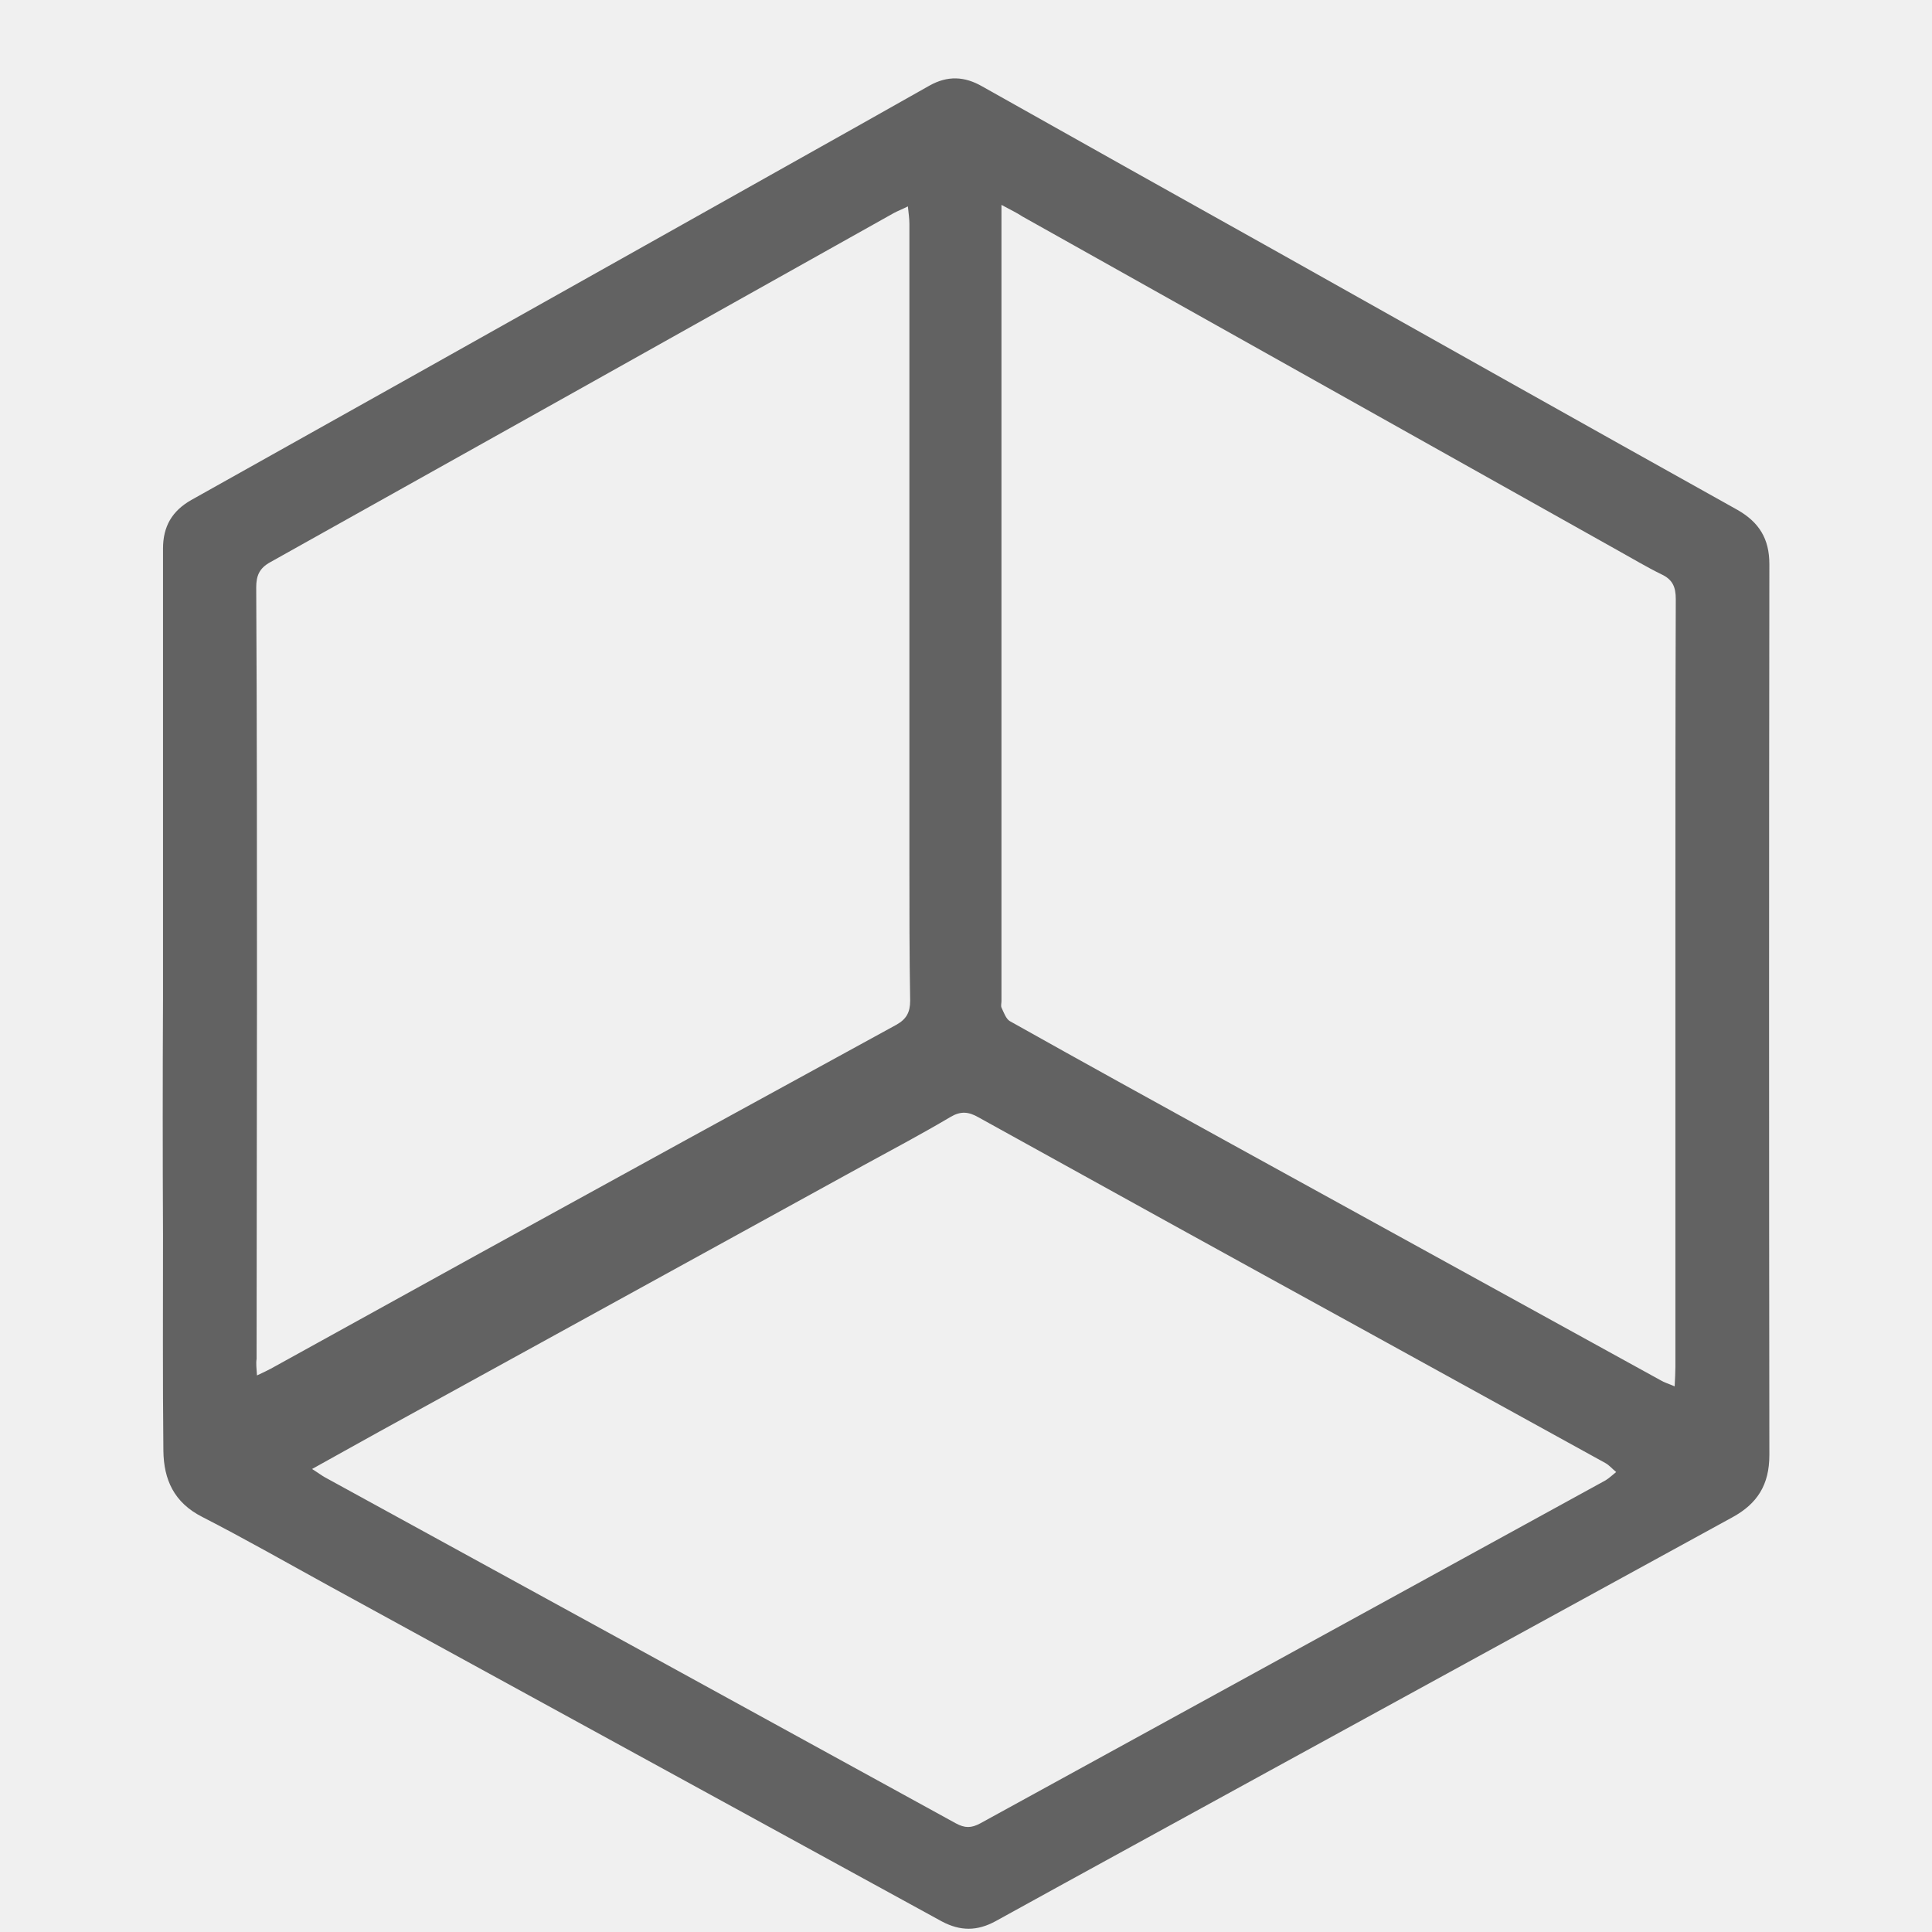
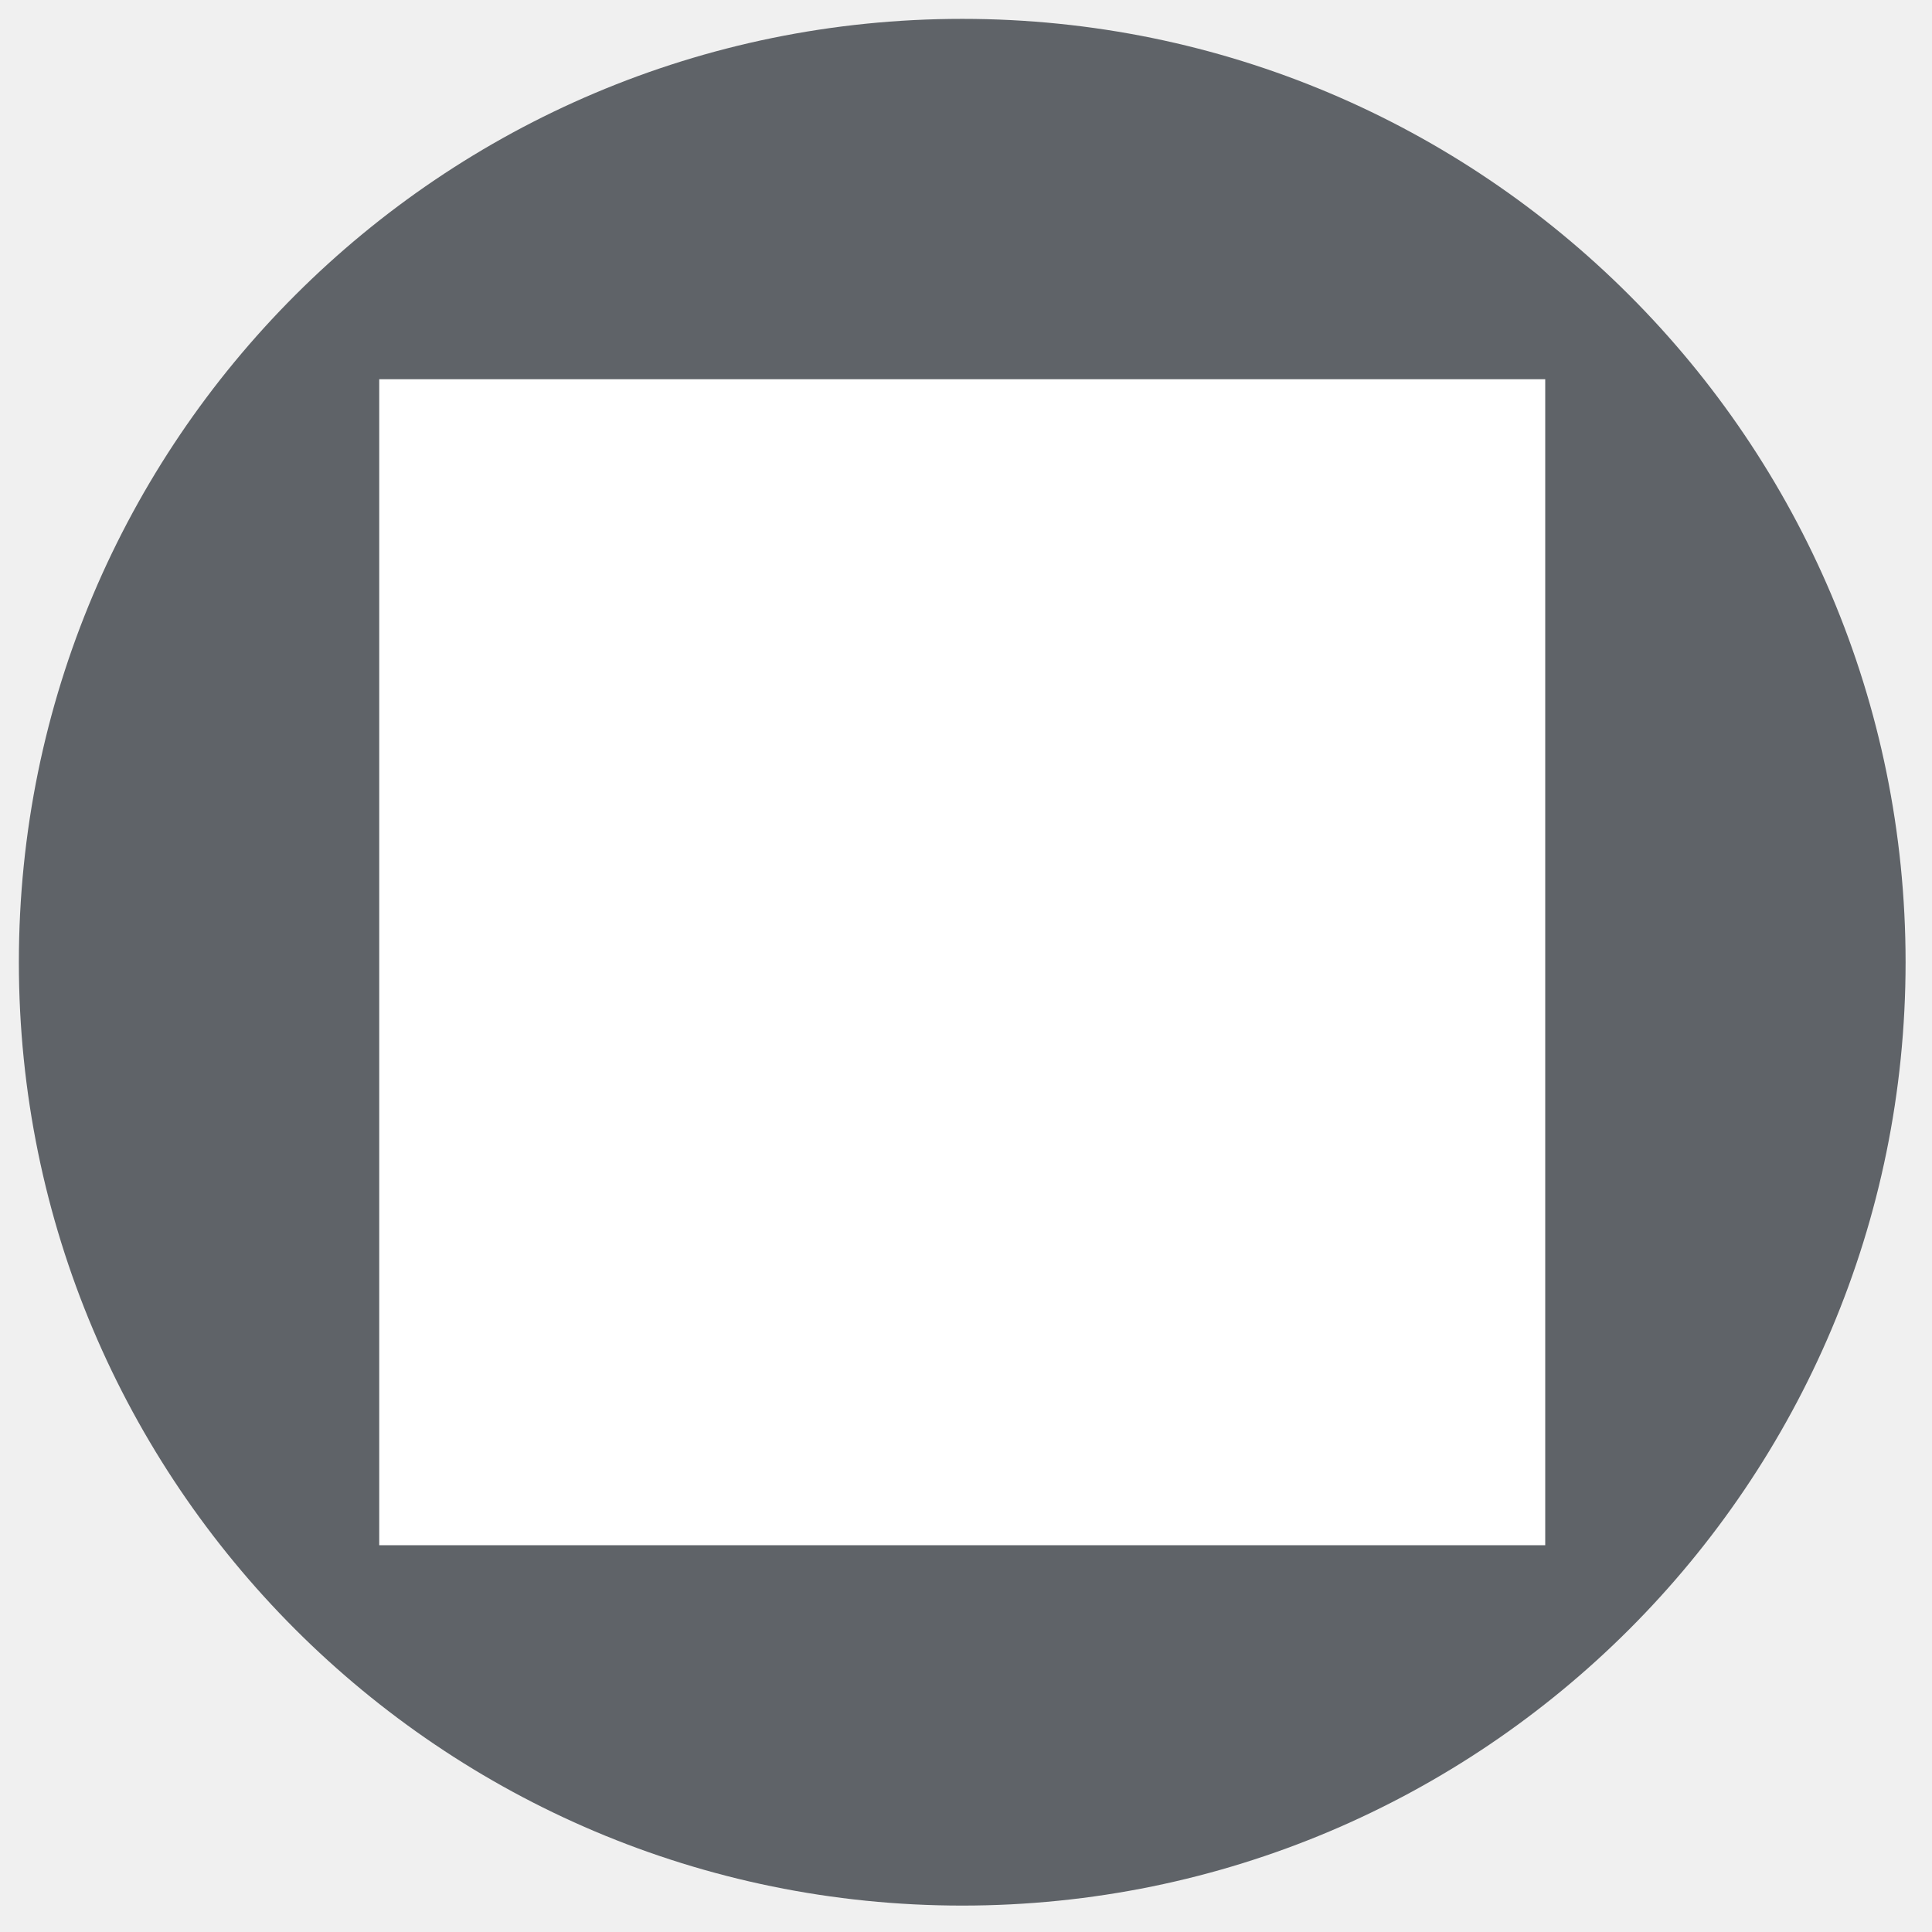
<svg xmlns="http://www.w3.org/2000/svg" version="1.1" id="Capa_1" x="0px" y="0px" viewBox="0 0 512 512" style="enable-background:new 0 0 512 512;" xml:space="preserve">
  <style type="text/css">
- 	.st0{fill:#626262;}
+ 	.st0{fill:#5F6368;}
+ 	.st1{fill:#FFFFFF;}
</style>
-   <path class="st0" d="M43.2,264.6c0-39.7,0-79.5,0-119.2c0-5.9,2.4-10,7.5-12.9c40-22.4,80-44.8,120-67.3  c25.2-14.2,50.5-28.3,75.6-42.5c4.8-2.7,9.3-2.5,14,0.2c26.1,14.7,52.2,29.3,78.3,43.9c40.6,22.8,81.1,45.6,121.8,68.3  c5.8,3.3,8.5,7.7,8.5,14.4c-0.1,78.7-0.1,157.4,0,236.1c0,7.9-3.2,12.9-9.8,16.5c-40.9,22.4-81.8,44.8-122.7,67.2  c-24.2,13.3-48.4,26.5-72.5,39.8c-4.9,2.7-9.4,2.7-14.3,0.1c-54-29.6-108-59.1-162-88.7c-11.3-6.2-22.5-12.6-34-18.5  c-7.5-3.8-10.2-9.9-10.3-17.5c-0.2-19.1-0.1-38.2-0.1-57.3C43.1,306.4,43.1,285.5,43.2,264.6C43.2,264.6,43.2,264.6,43.2,264.6z   M265.4,54.3c0,2.3,0,3.8,0,5.2c0,68.6,0,137.2,0,205.8c0,0.6-0.2,1.2,0,1.7c0.6,1.3,1.2,3,2.2,3.6c19.6,11,39.2,21.8,58.8,32.6  c37.9,20.9,75.8,41.7,113.7,62.6c1,0.6,2.1,0.9,3.7,1.6c0.1-2.1,0.2-3.7,0.2-5.2c0-39.2,0-78.4,0-117.5c0-28.6,0-57.3,0.1-85.9  c0-3.2-0.8-5.2-3.8-6.6c-3.9-1.9-7.7-4.2-11.5-6.3c-52.6-29.5-105.2-59-157.8-88.5C269.5,56.4,267.8,55.6,265.4,54.3z M68.1,364.5  c1.7-0.8,2.8-1.3,3.7-1.8c18.5-10.2,36.9-20.4,55.4-30.6c36.7-20.2,73.5-40.4,110.3-60.5c2.7-1.5,3.7-3.3,3.7-6.4  c-0.2-12-0.2-24-0.2-36c0-56.6,0-113.2,0-169.8c0-1.4-0.2-2.8-0.4-4.7c-1.6,0.8-2.7,1.2-3.8,1.8c-55.1,30.9-110.1,61.7-165.2,92.5  c-2.9,1.6-3.7,3.6-3.7,6.7c0.2,35.7,0.2,71.4,0.2,107.1c0,32.4-0.1,64.9-0.1,97.3C67.8,361.5,68,362.6,68.1,364.5z M82.7,389.3  c1.6,1,2.5,1.7,3.4,2.2c55.7,30.5,111.5,61.1,167.2,91.7c2.4,1.3,4.1,1.3,6.5,0c55.2-30.3,110.5-60.6,165.7-90.9  c1-0.6,1.9-1.5,2.8-2.2c-1-0.8-1.8-1.8-2.9-2.4c-21.9-12.1-43.8-24.1-65.7-36.2c-33.5-18.4-67-36.9-100.4-55.4  c-2.6-1.5-4.7-1.7-7.4-0.1c-7.6,4.5-15.5,8.7-23.2,12.9c-42.7,23.5-85.5,47-128.2,70.5C94.8,382.6,89.1,385.7,82.7,389.3z" />
+   <circle class="st0" cx="255" cy="255" r="250" />
+   <rect x="100.5" y="100.5" class="st1" width="309" height="309" />
</svg>
